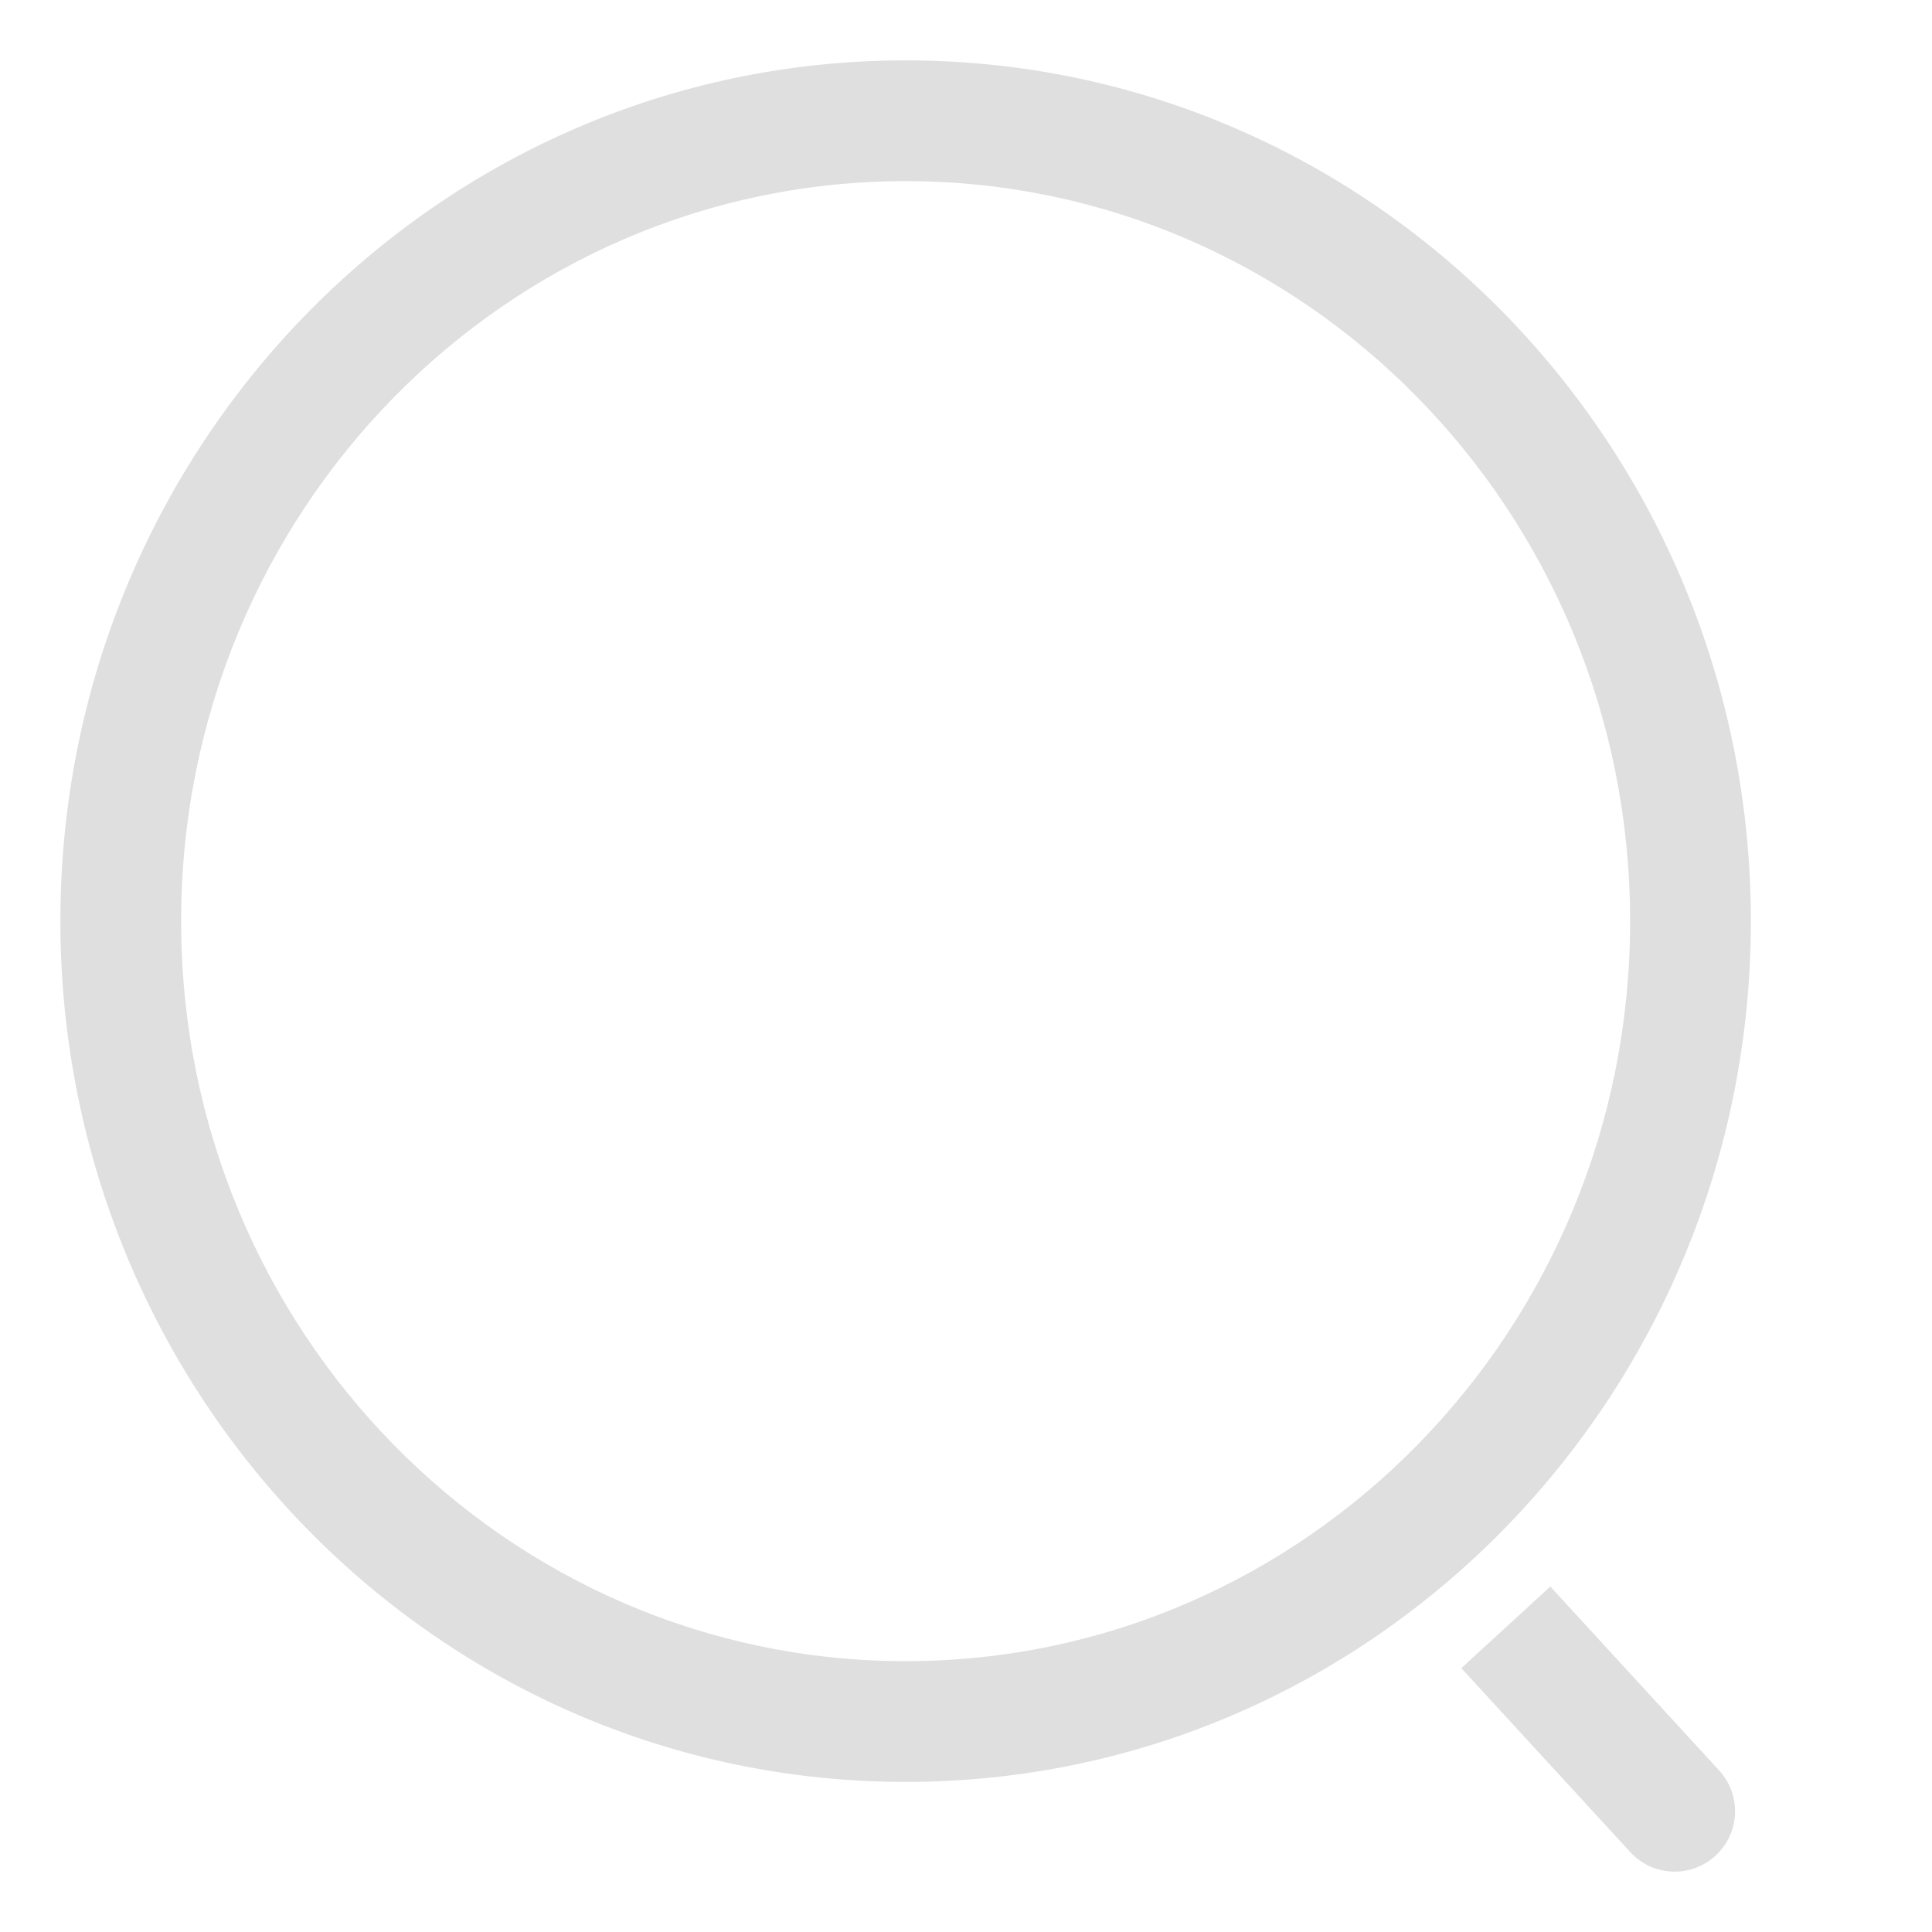
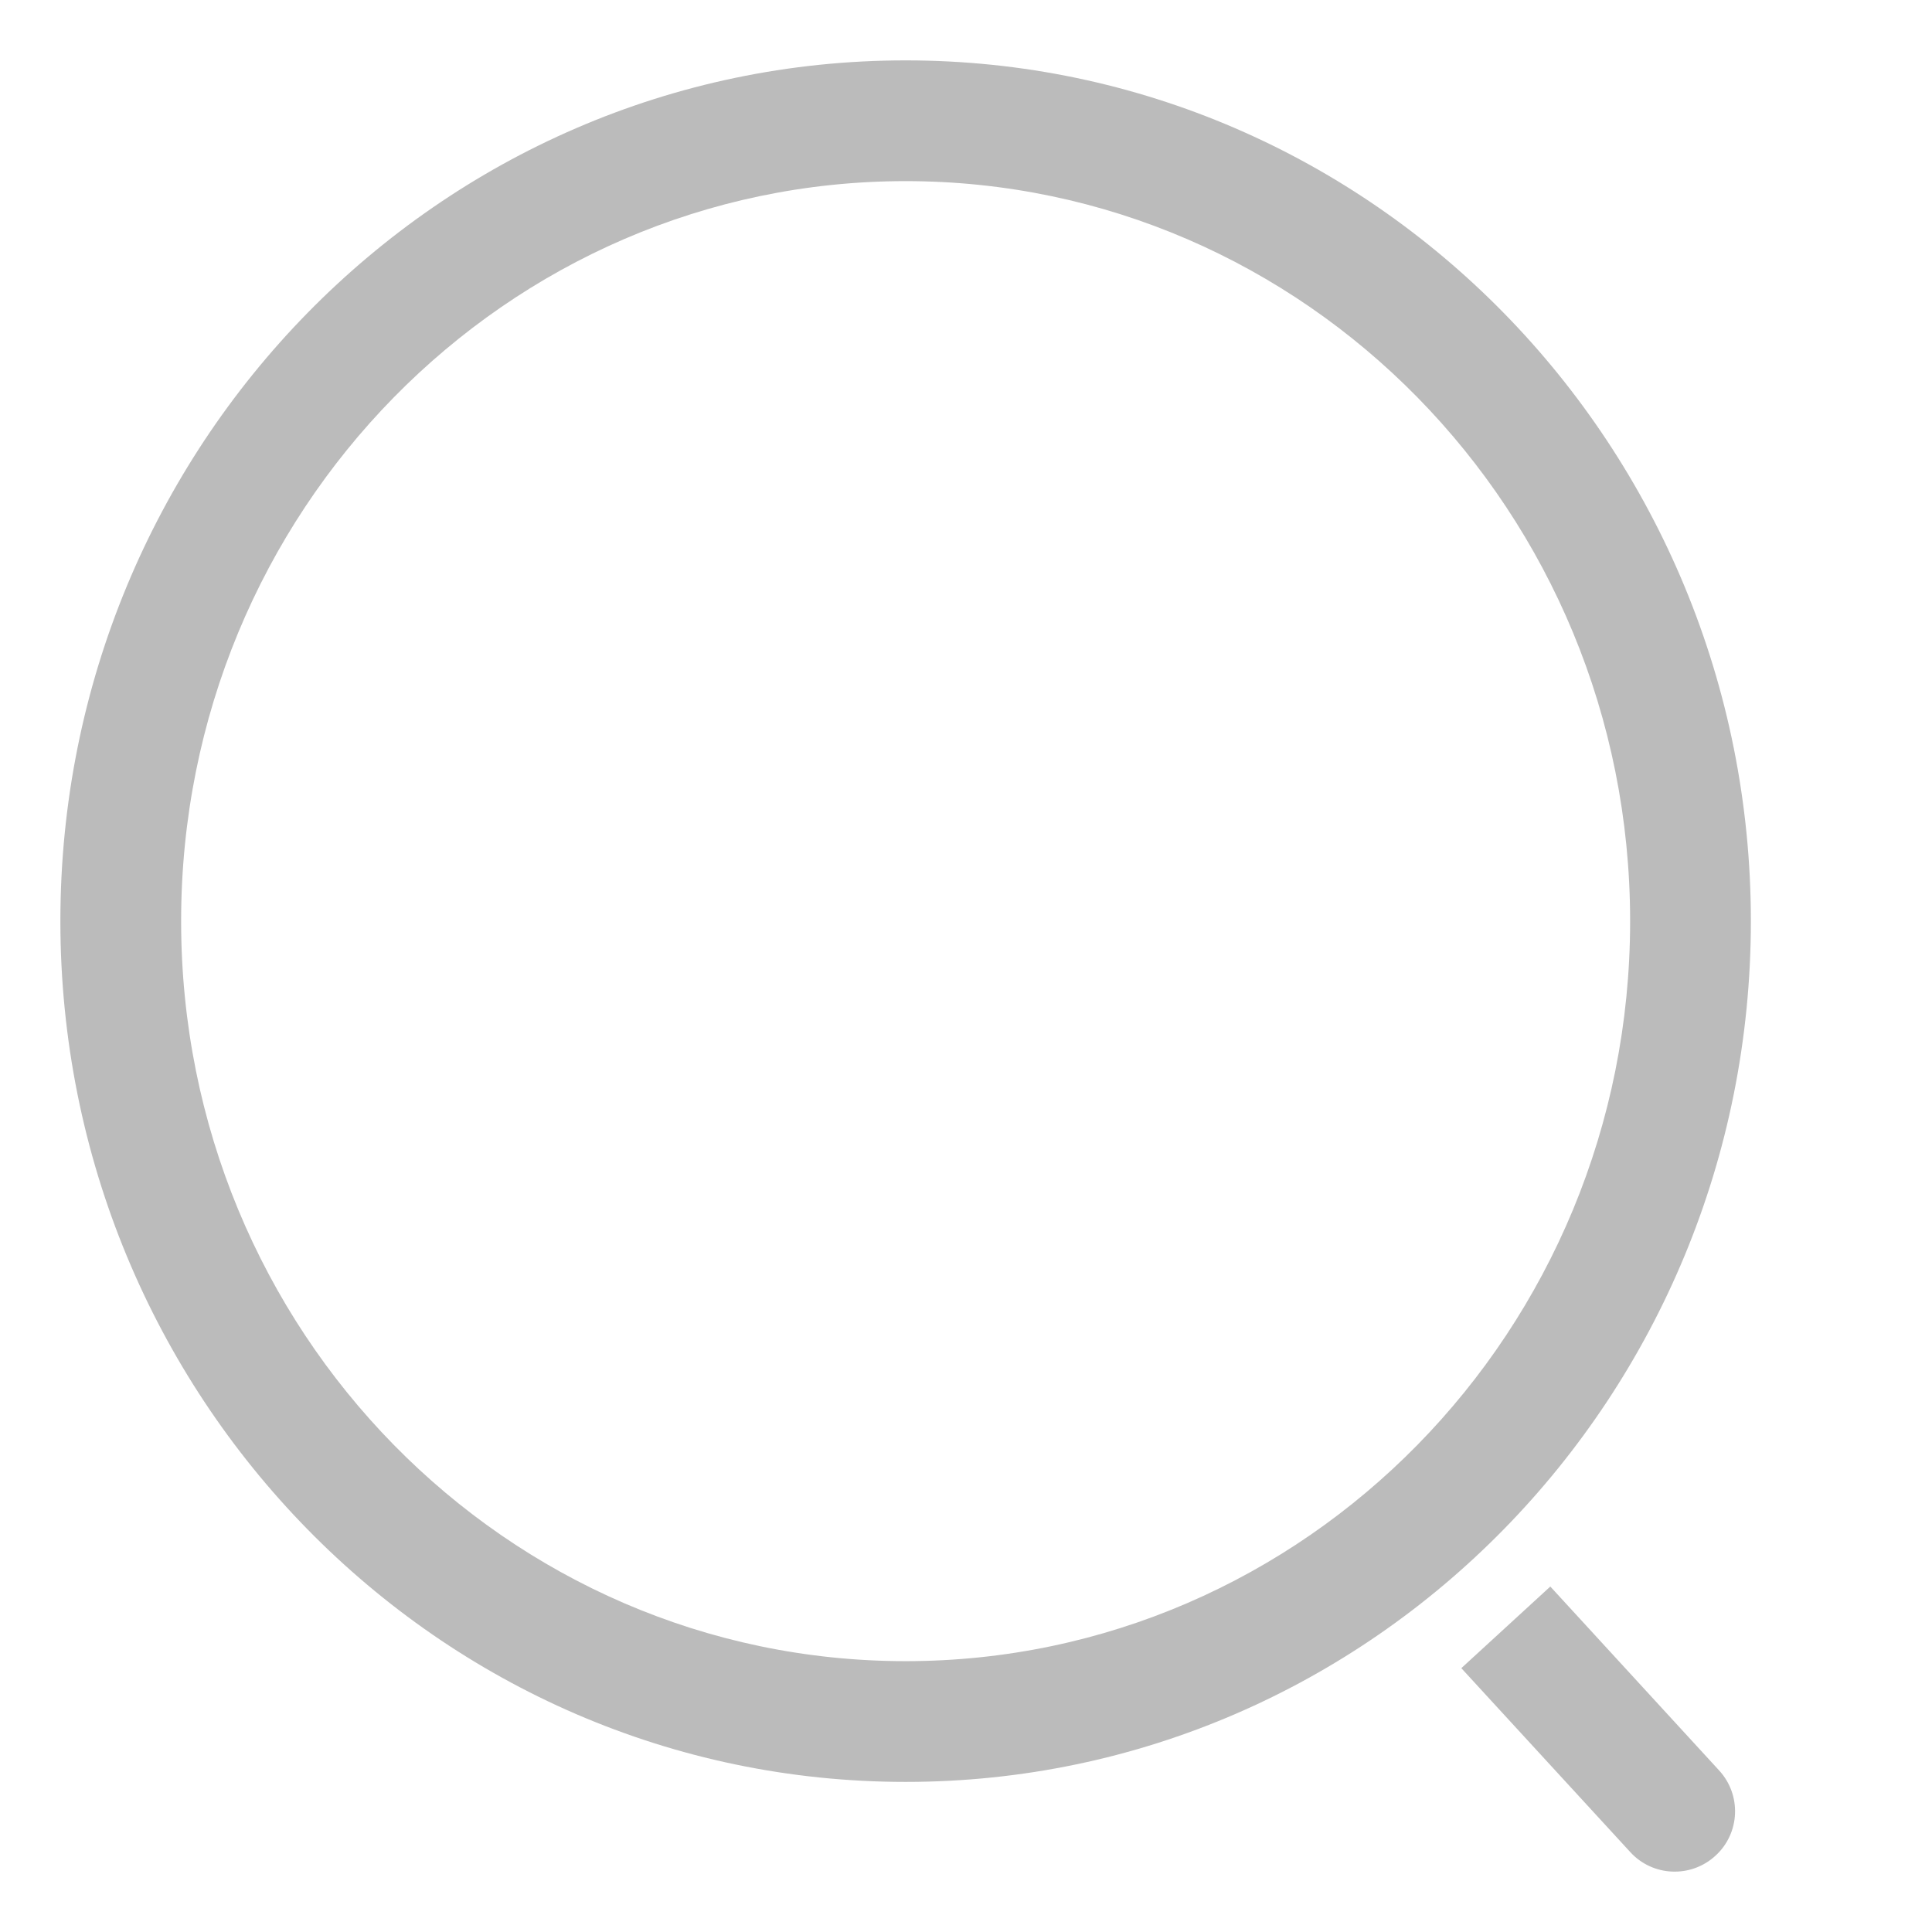
<svg xmlns="http://www.w3.org/2000/svg" width="16" height="16" viewBox="0 0 16 16" fill="none">
-   <path d="M13.501 15.338C13.687 15.542 14.004 15.555 14.207 15.368C14.411 15.182 14.424 14.865 14.237 14.662L13.501 15.338ZM14.237 14.662L12.839 13.139L12.102 13.815L13.501 15.338L14.237 14.662ZM13.5 7.628C13.5 11.022 10.805 13.757 7.5 13.757V14.757C11.375 14.757 14.5 11.556 14.5 7.628H13.5ZM7.5 13.757C4.195 13.757 1.5 11.022 1.5 7.628H0.5C0.5 11.556 3.625 14.757 7.5 14.757V13.757ZM1.5 7.628C1.5 4.235 4.195 1.5 7.5 1.5V0.5C3.625 0.5 0.5 3.701 0.5 7.628H1.5ZM7.5 1.5C10.805 1.5 13.5 4.235 13.5 7.628H14.5C14.5 3.701 11.375 0.5 7.5 0.5V1.5Z" fill="#dfdfdf" />
+   <path d="M13.501 15.338C13.687 15.542 14.004 15.555 14.207 15.368C14.411 15.182 14.424 14.865 14.237 14.662L13.501 15.338ZM14.237 14.662L12.839 13.139L12.102 13.815L13.501 15.338L14.237 14.662ZM13.5 7.628C13.5 11.022 10.805 13.757 7.5 13.757V14.757C11.375 14.757 14.5 11.556 14.5 7.628H13.5ZM7.5 13.757C4.195 13.757 1.5 11.022 1.5 7.628H0.5C0.5 11.556 3.625 14.757 7.5 14.757V13.757ZM1.5 7.628C1.5 4.235 4.195 1.5 7.5 1.5V0.5C3.625 0.5 0.5 3.701 0.5 7.628H1.5ZM7.5 1.5C10.805 1.5 13.5 4.235 13.5 7.628H14.5C14.5 3.701 11.375 0.5 7.5 0.5V1.5Z" fill="#bbb" />
</svg>
